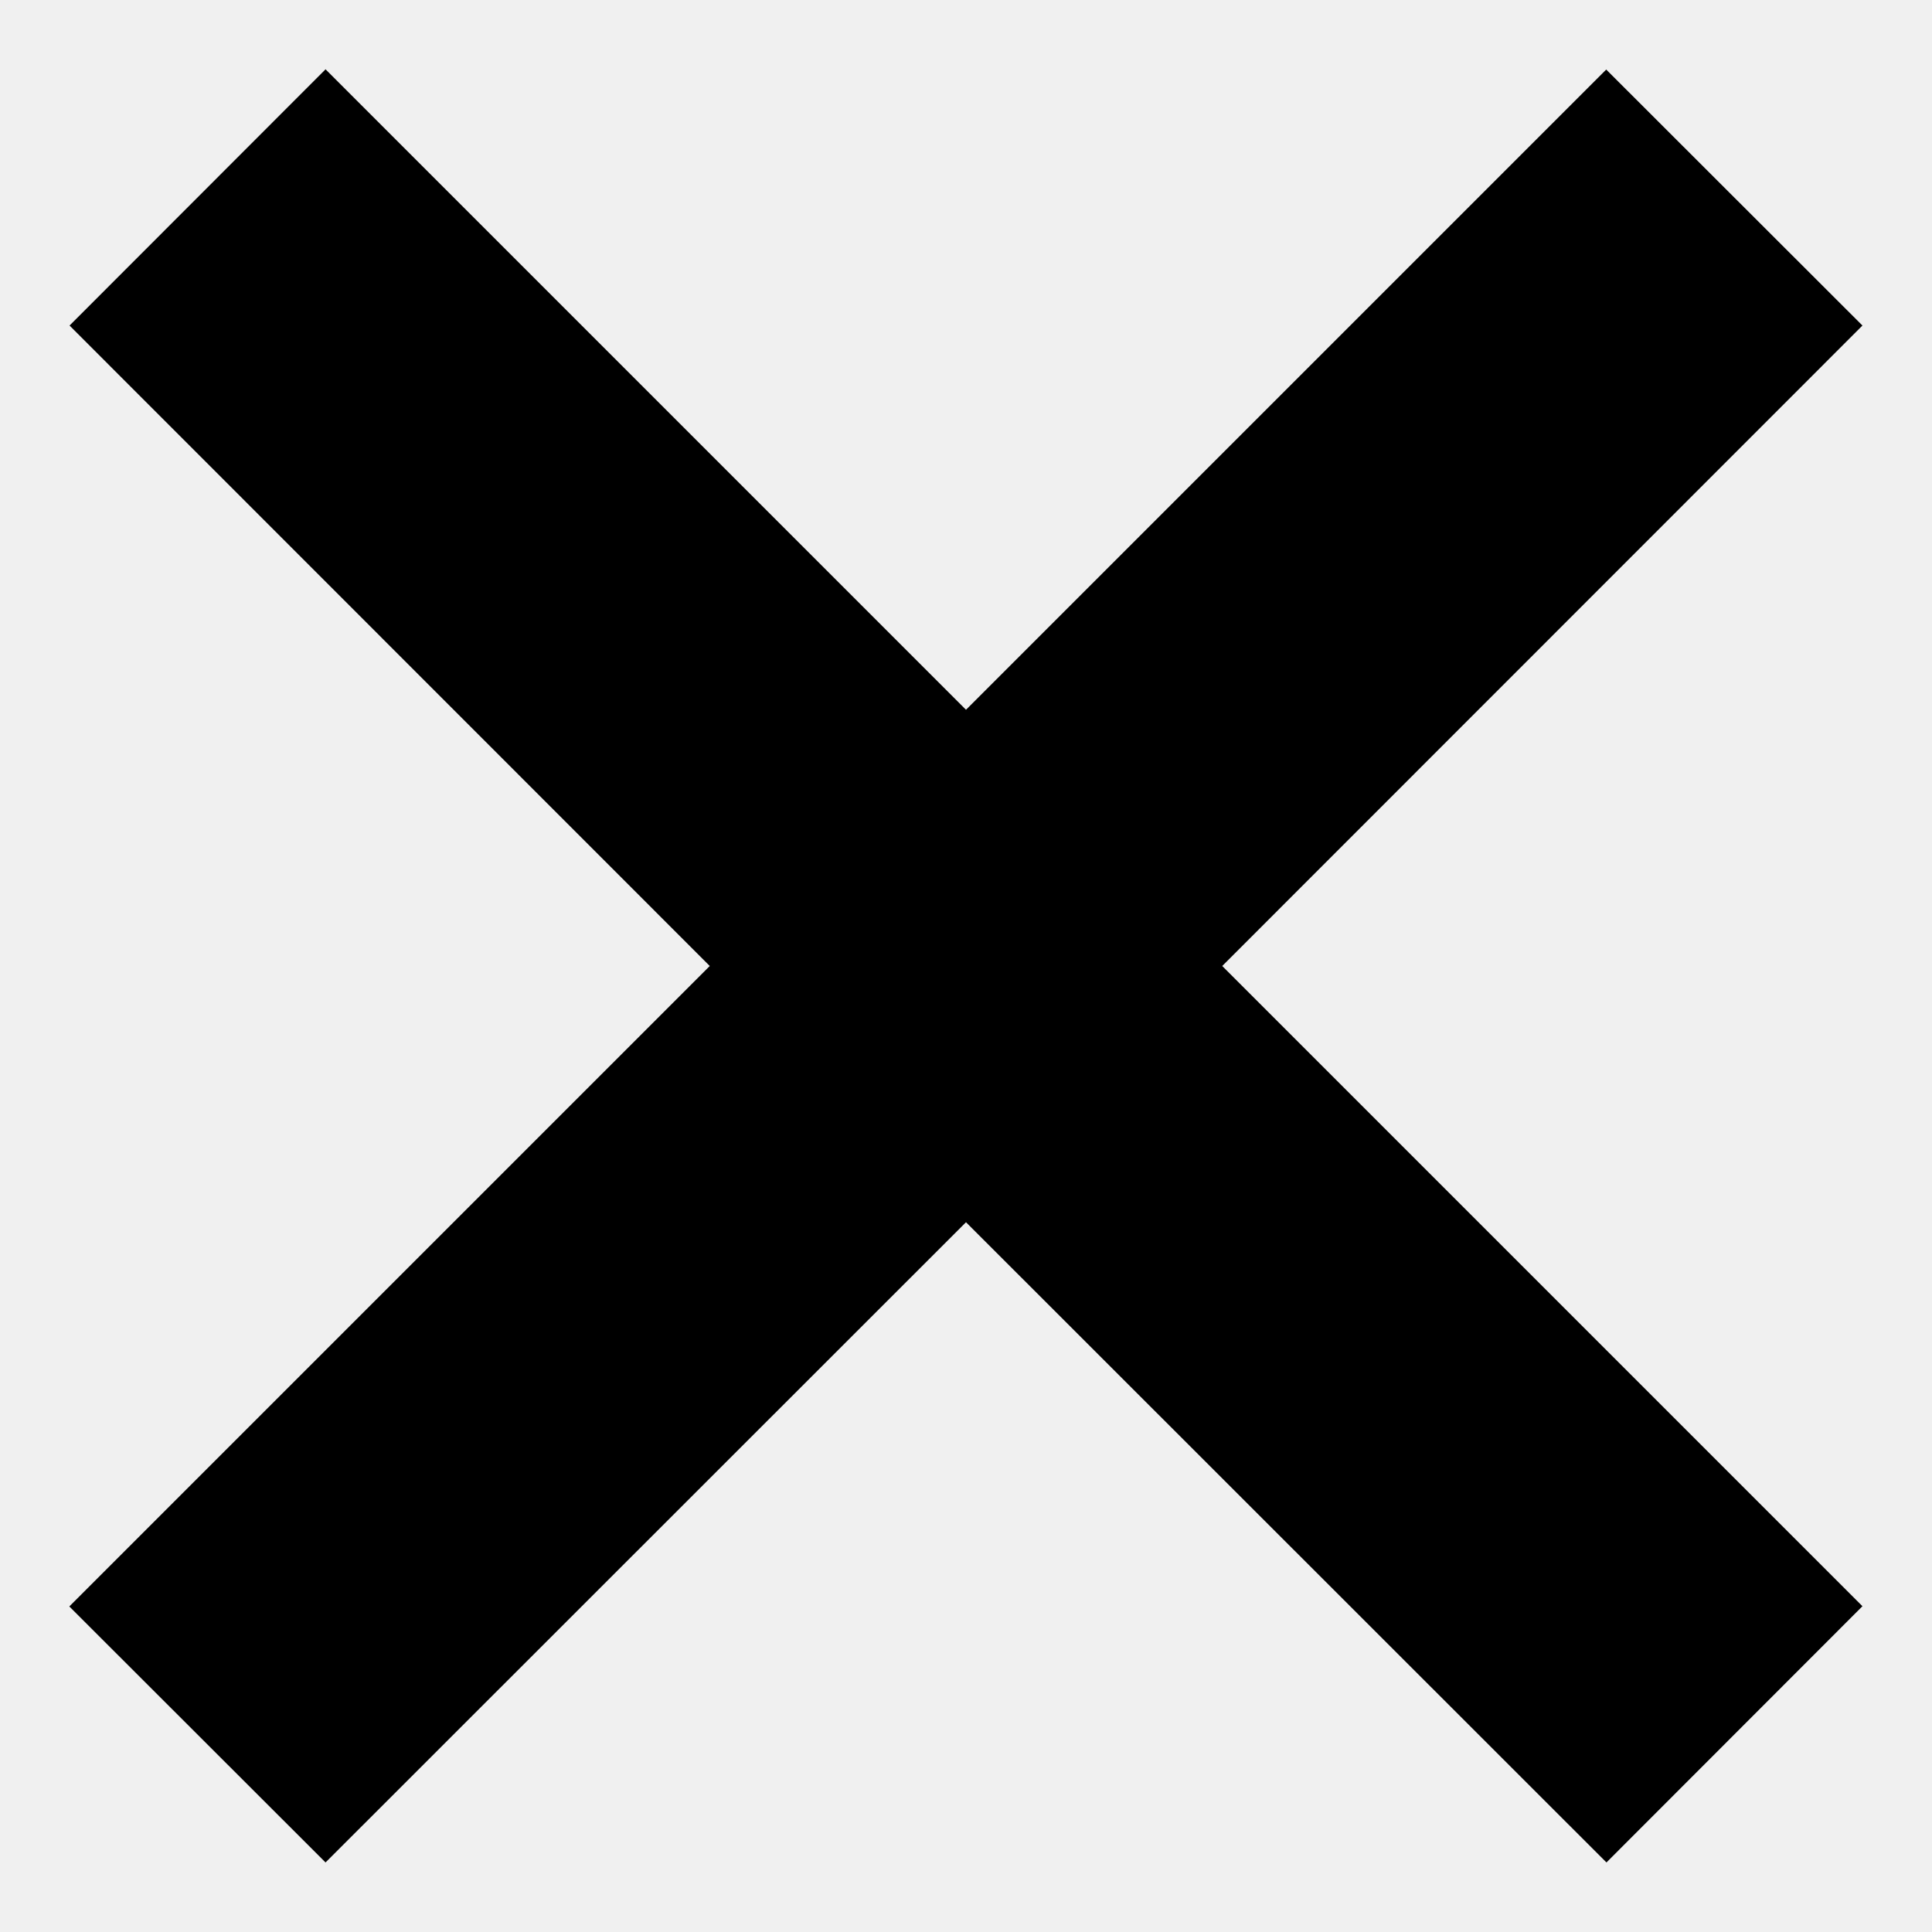
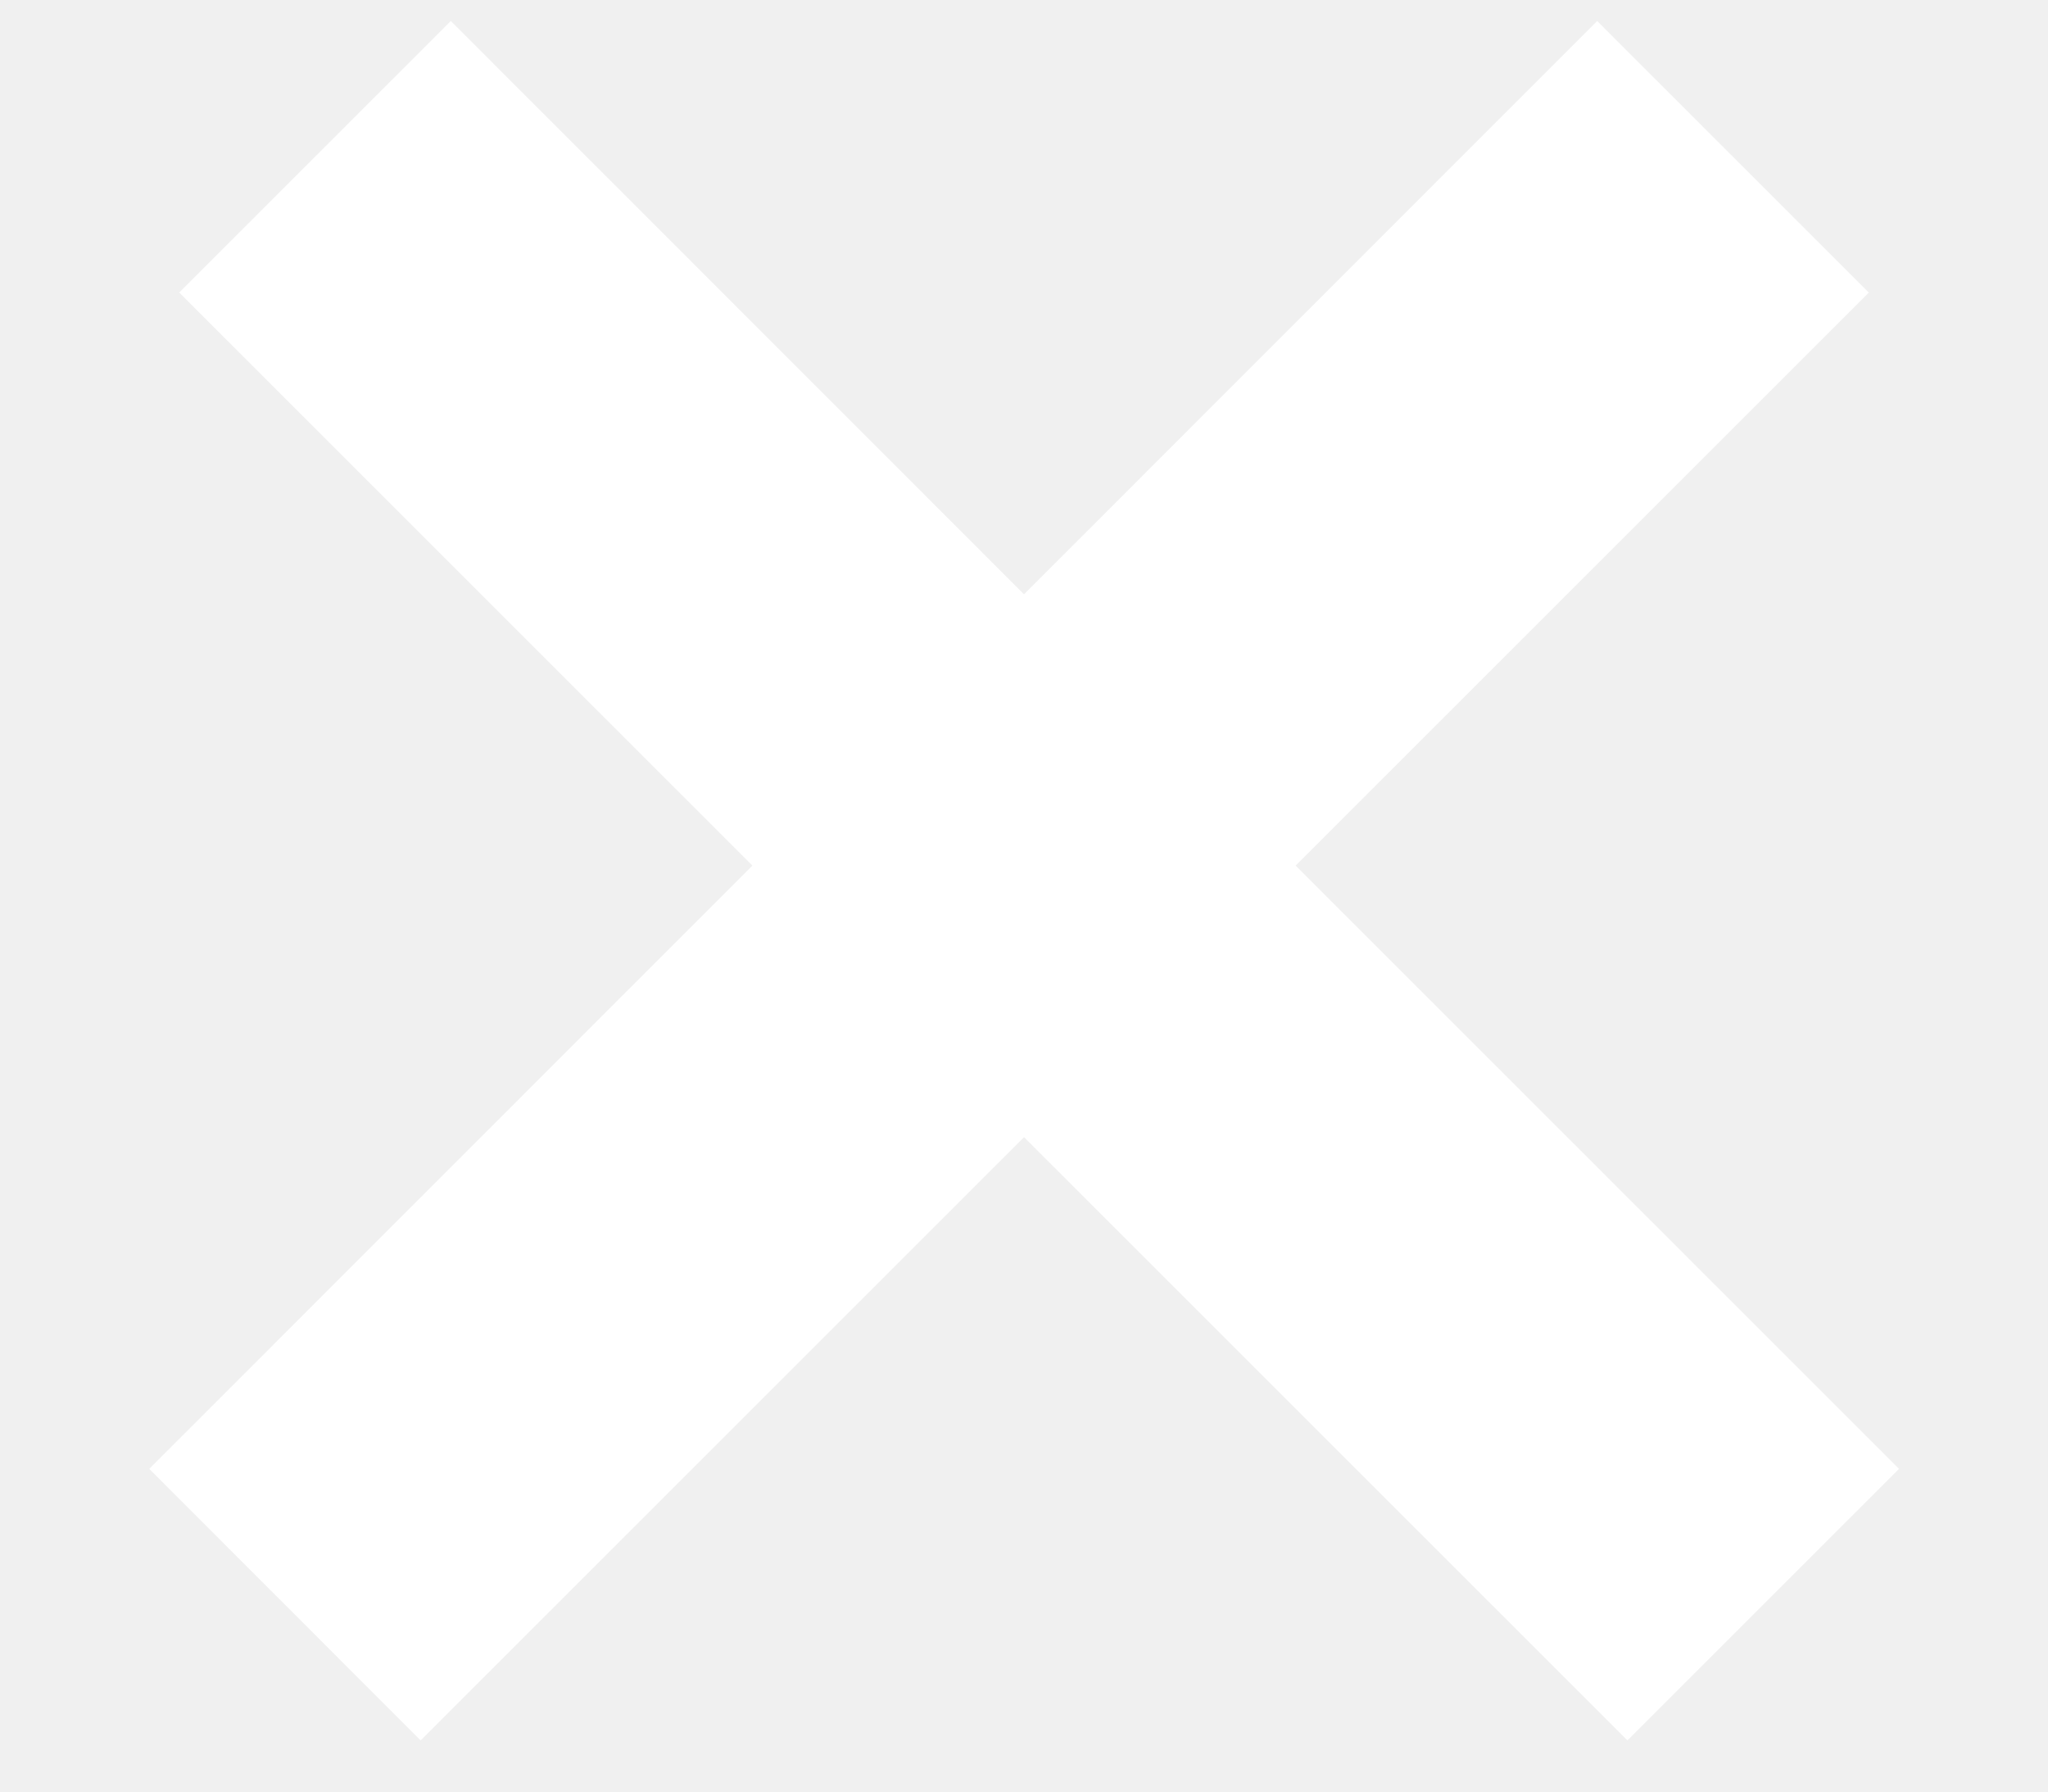
- <svg xmlns="http://www.w3.org/2000/svg" width="8" height="8" viewBox="0 0 8 8" fill="none">
-   <path fill-rule="evenodd" clip-rule="evenodd" d="M4 5.061L6.652 7.712L7.712 6.651L5.061 4L7.712 1.348L6.651 0.288L4 2.939L1.348 0.287L0.288 1.348L2.939 4L0.287 6.652L1.348 7.712L4 5.061Z" fill="black" />
+ <svg xmlns="http://www.w3.org/2000/svg" width="8" height="7" viewBox="0 0 8 7" fill="none">
+   <path fill-rule="evenodd" clip-rule="evenodd" d="M5.061 3.382L7.3 1.143L6.239 0.082L4 2.322L1.761 0.082L0.7 1.143L2.939 3.382L0.583 5.739L1.643 6.8L4 4.443L6.357 6.8L7.418 5.739L5.061 3.382Z" fill="white" />
</svg>
